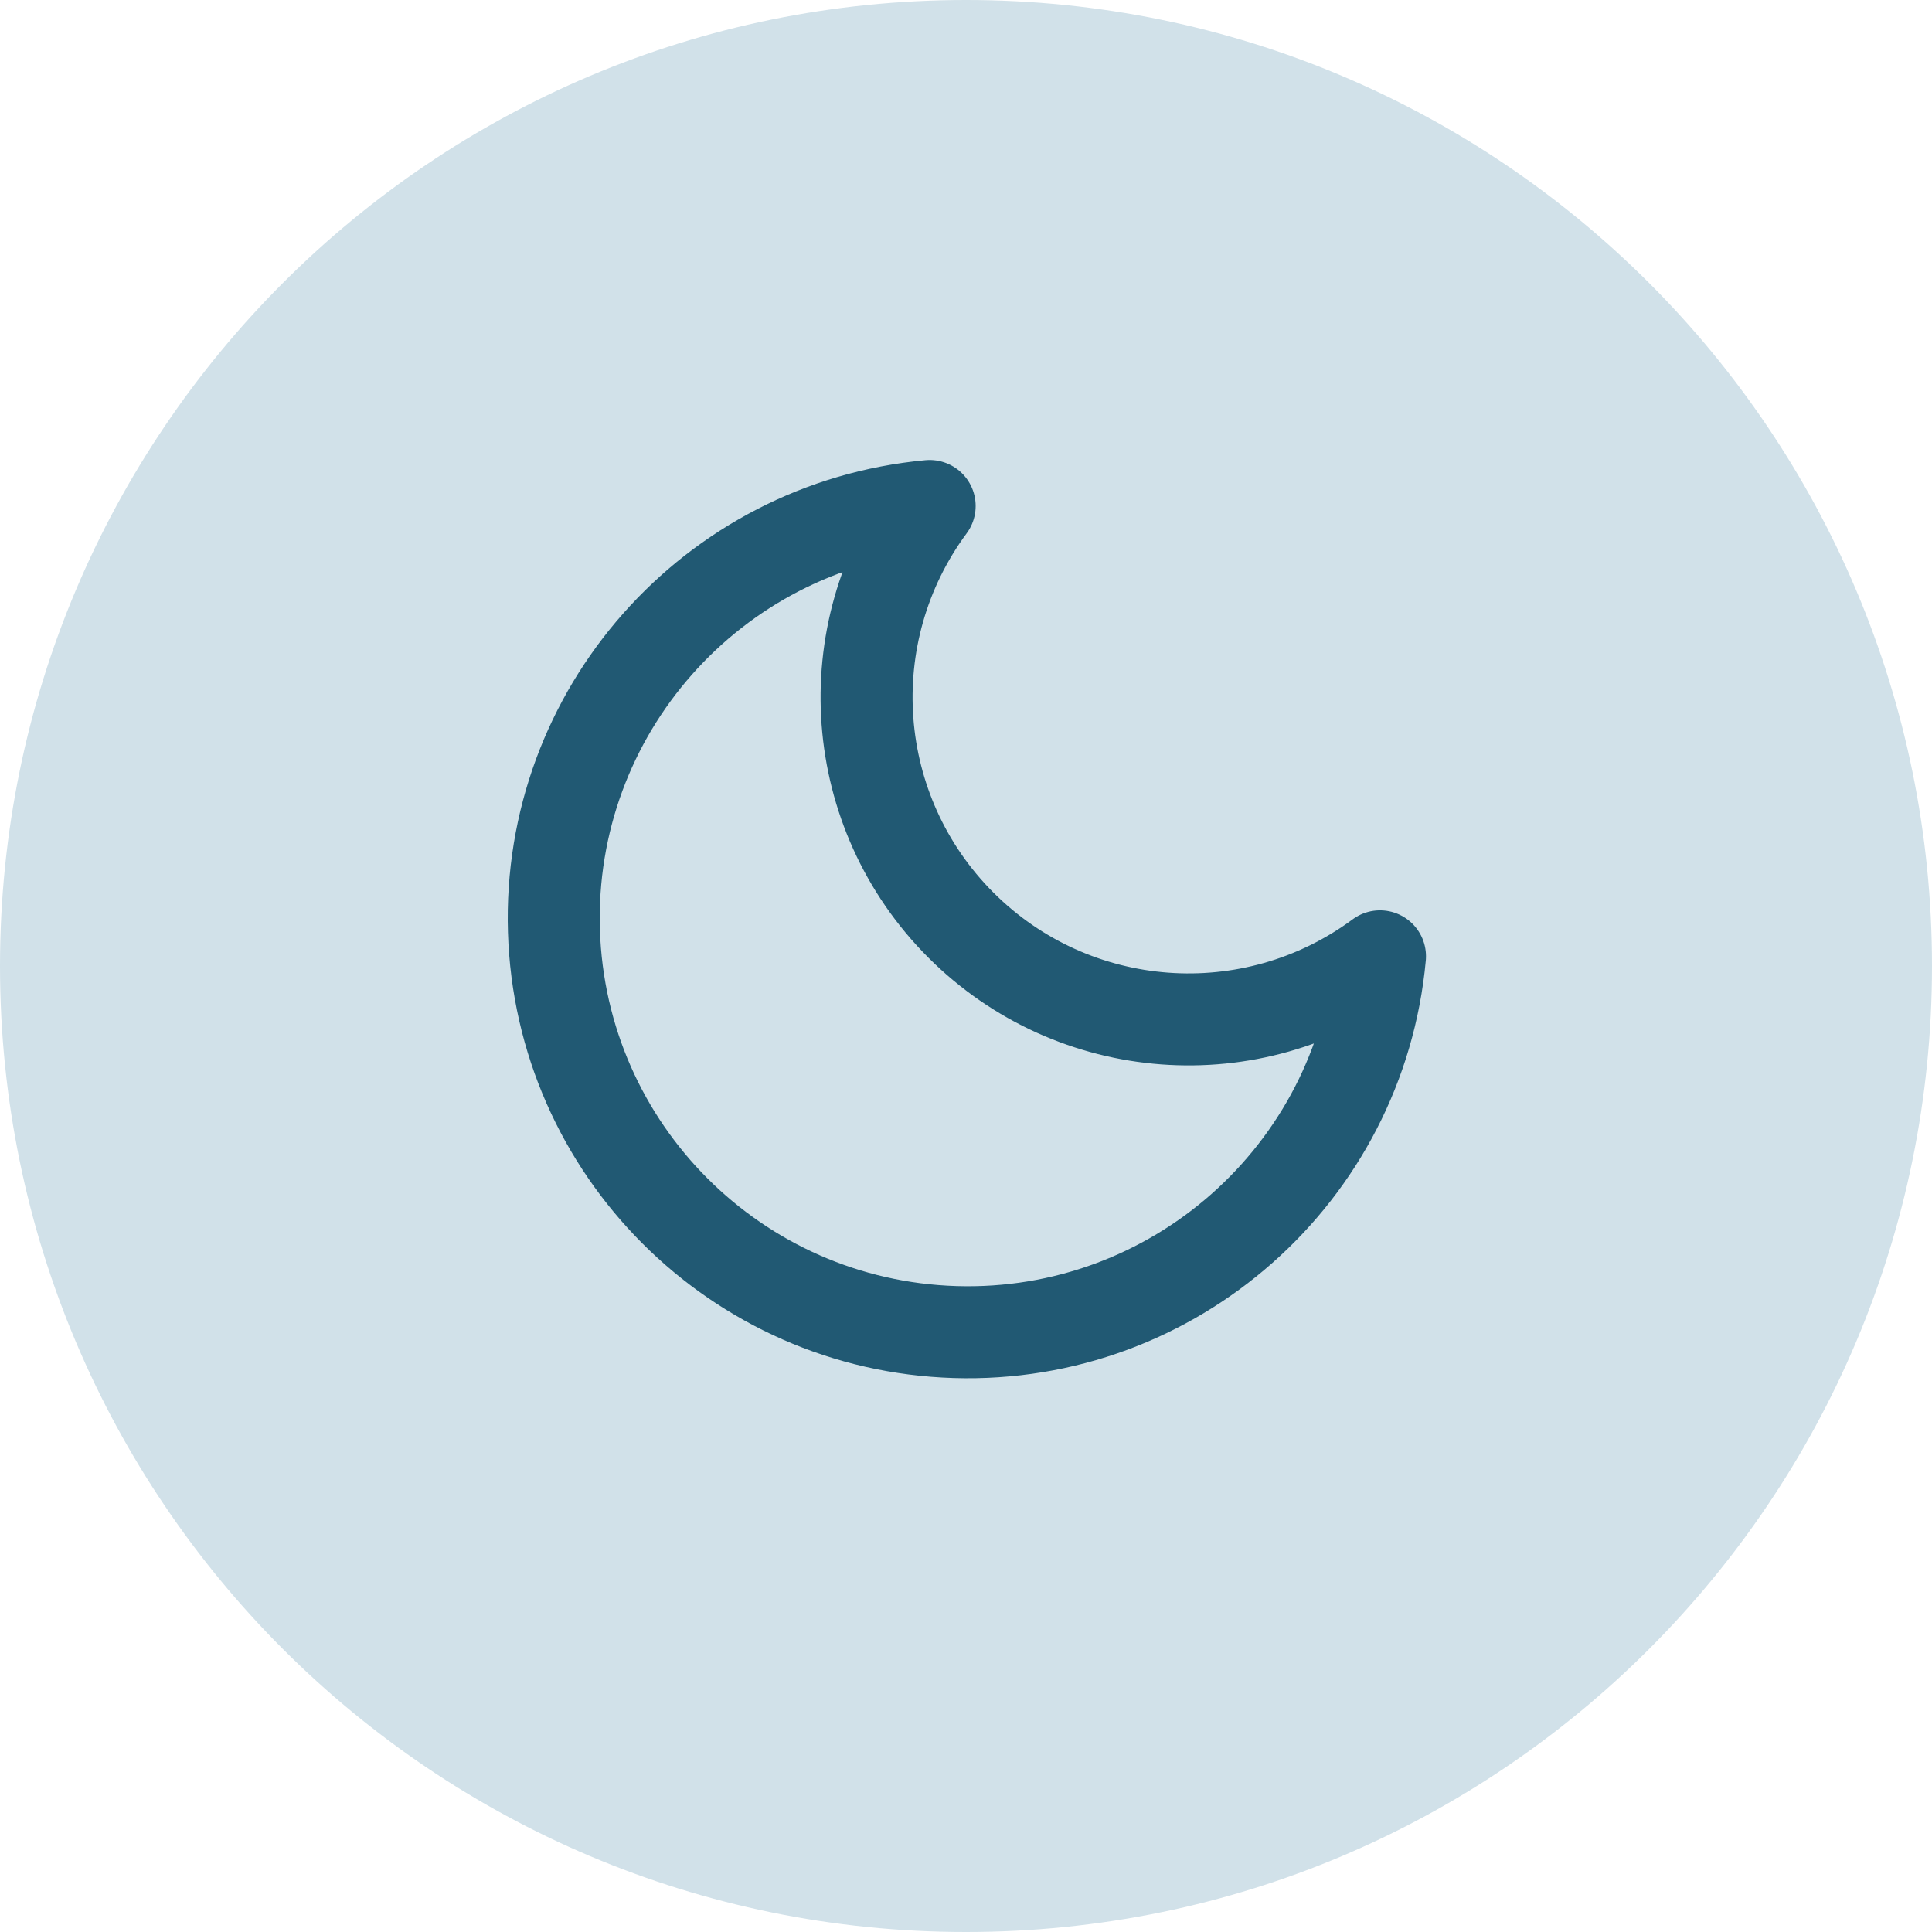
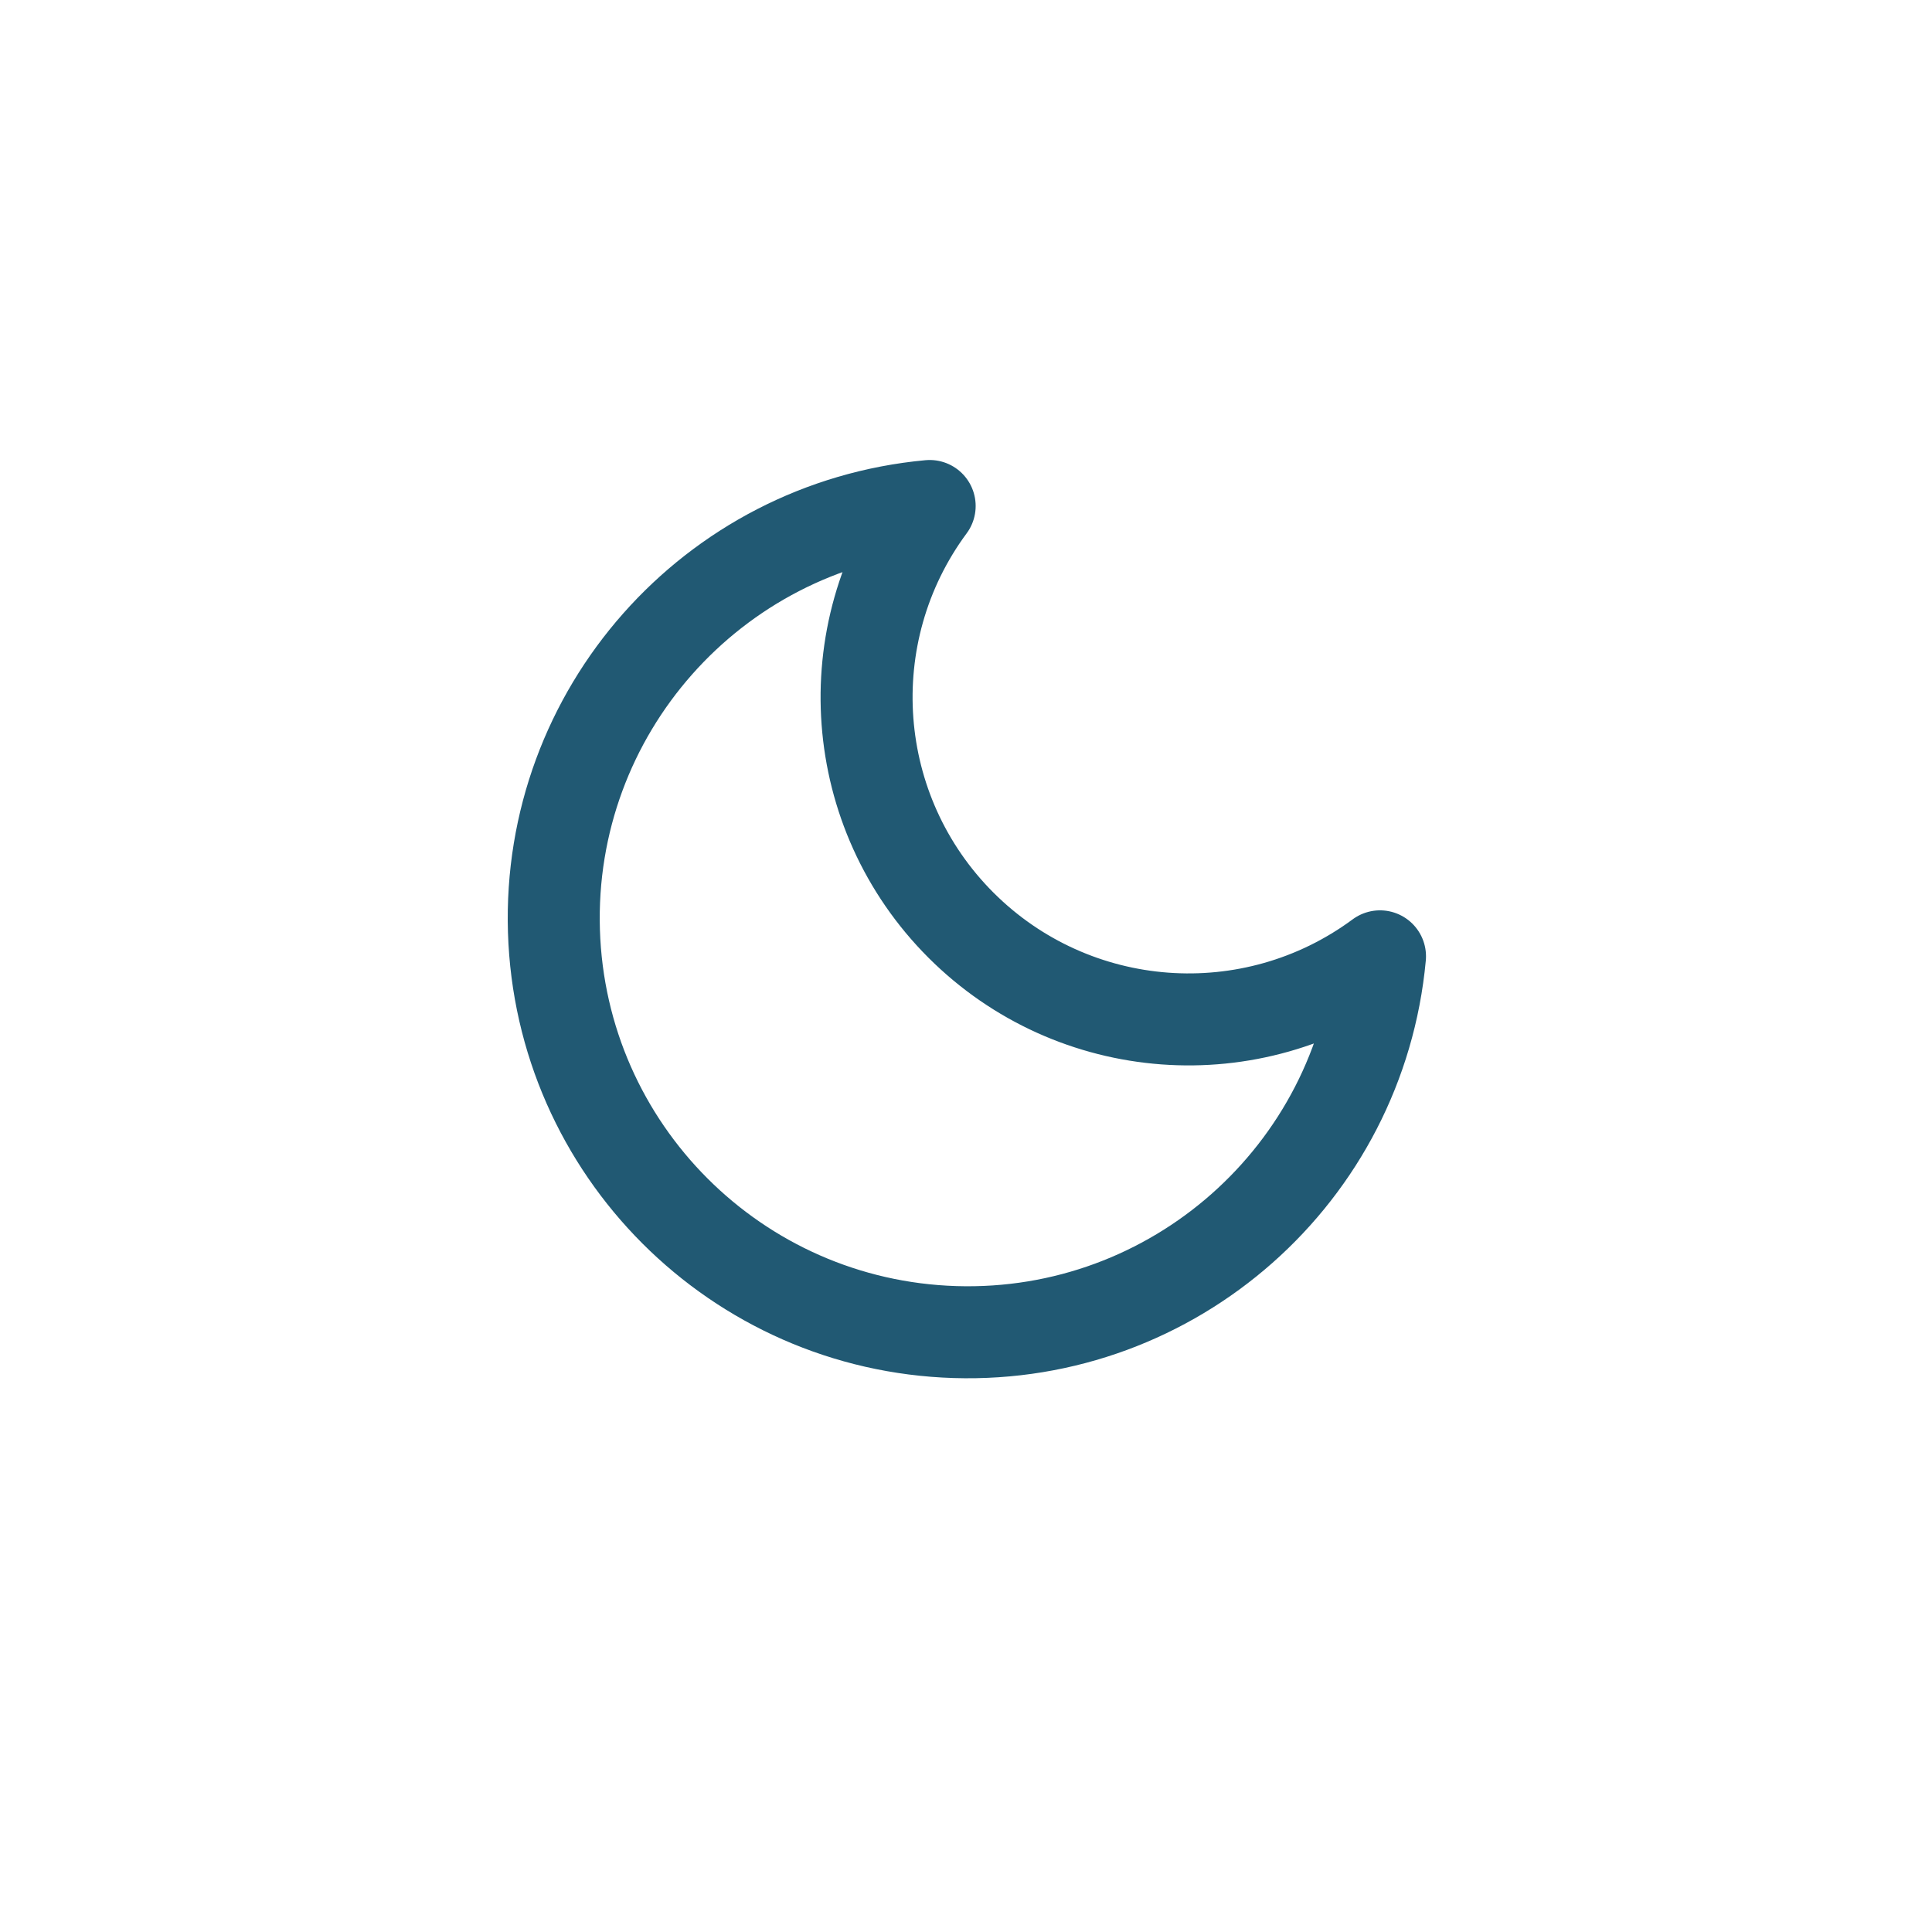
<svg xmlns="http://www.w3.org/2000/svg" width="42px" height="42px" viewBox="0 0 42 42" version="1.1">
  <g id="Page-1" stroke="none" stroke-width="1" fill="none" fill-rule="evenodd">
    <g id="Extra-large:-Desktops---12-col-Copy" transform="translate(-1233, -53)">
      <g id="Group-2" transform="translate(1233, 53)">
-         <circle id="Oval" fill="#D1E1E9" cx="21" cy="21" r="21" />
+         <circle id="Oval" fill=" " cx="21" cy="21" r="21" />
        <g id="moon" transform="translate(12, 11)" stroke="#215973" stroke-linecap="round" stroke-linejoin="round" stroke-width="2">
          <path d="M18,9.79 C17.562,14.526 13.516,18.104 8.762,17.958 C4.008,17.812 0.188,13.992 0.042,9.238 C-0.104,4.484 3.474,0.438 8.21,-8.8817842e-16 C6.15,2.786 6.439,6.66 8.889,9.111 C11.34,11.561 15.214,11.85 18,9.79 L18,9.79 Z" id="Path" />
        </g>
      </g>
    </g>
  </g>
</svg>
